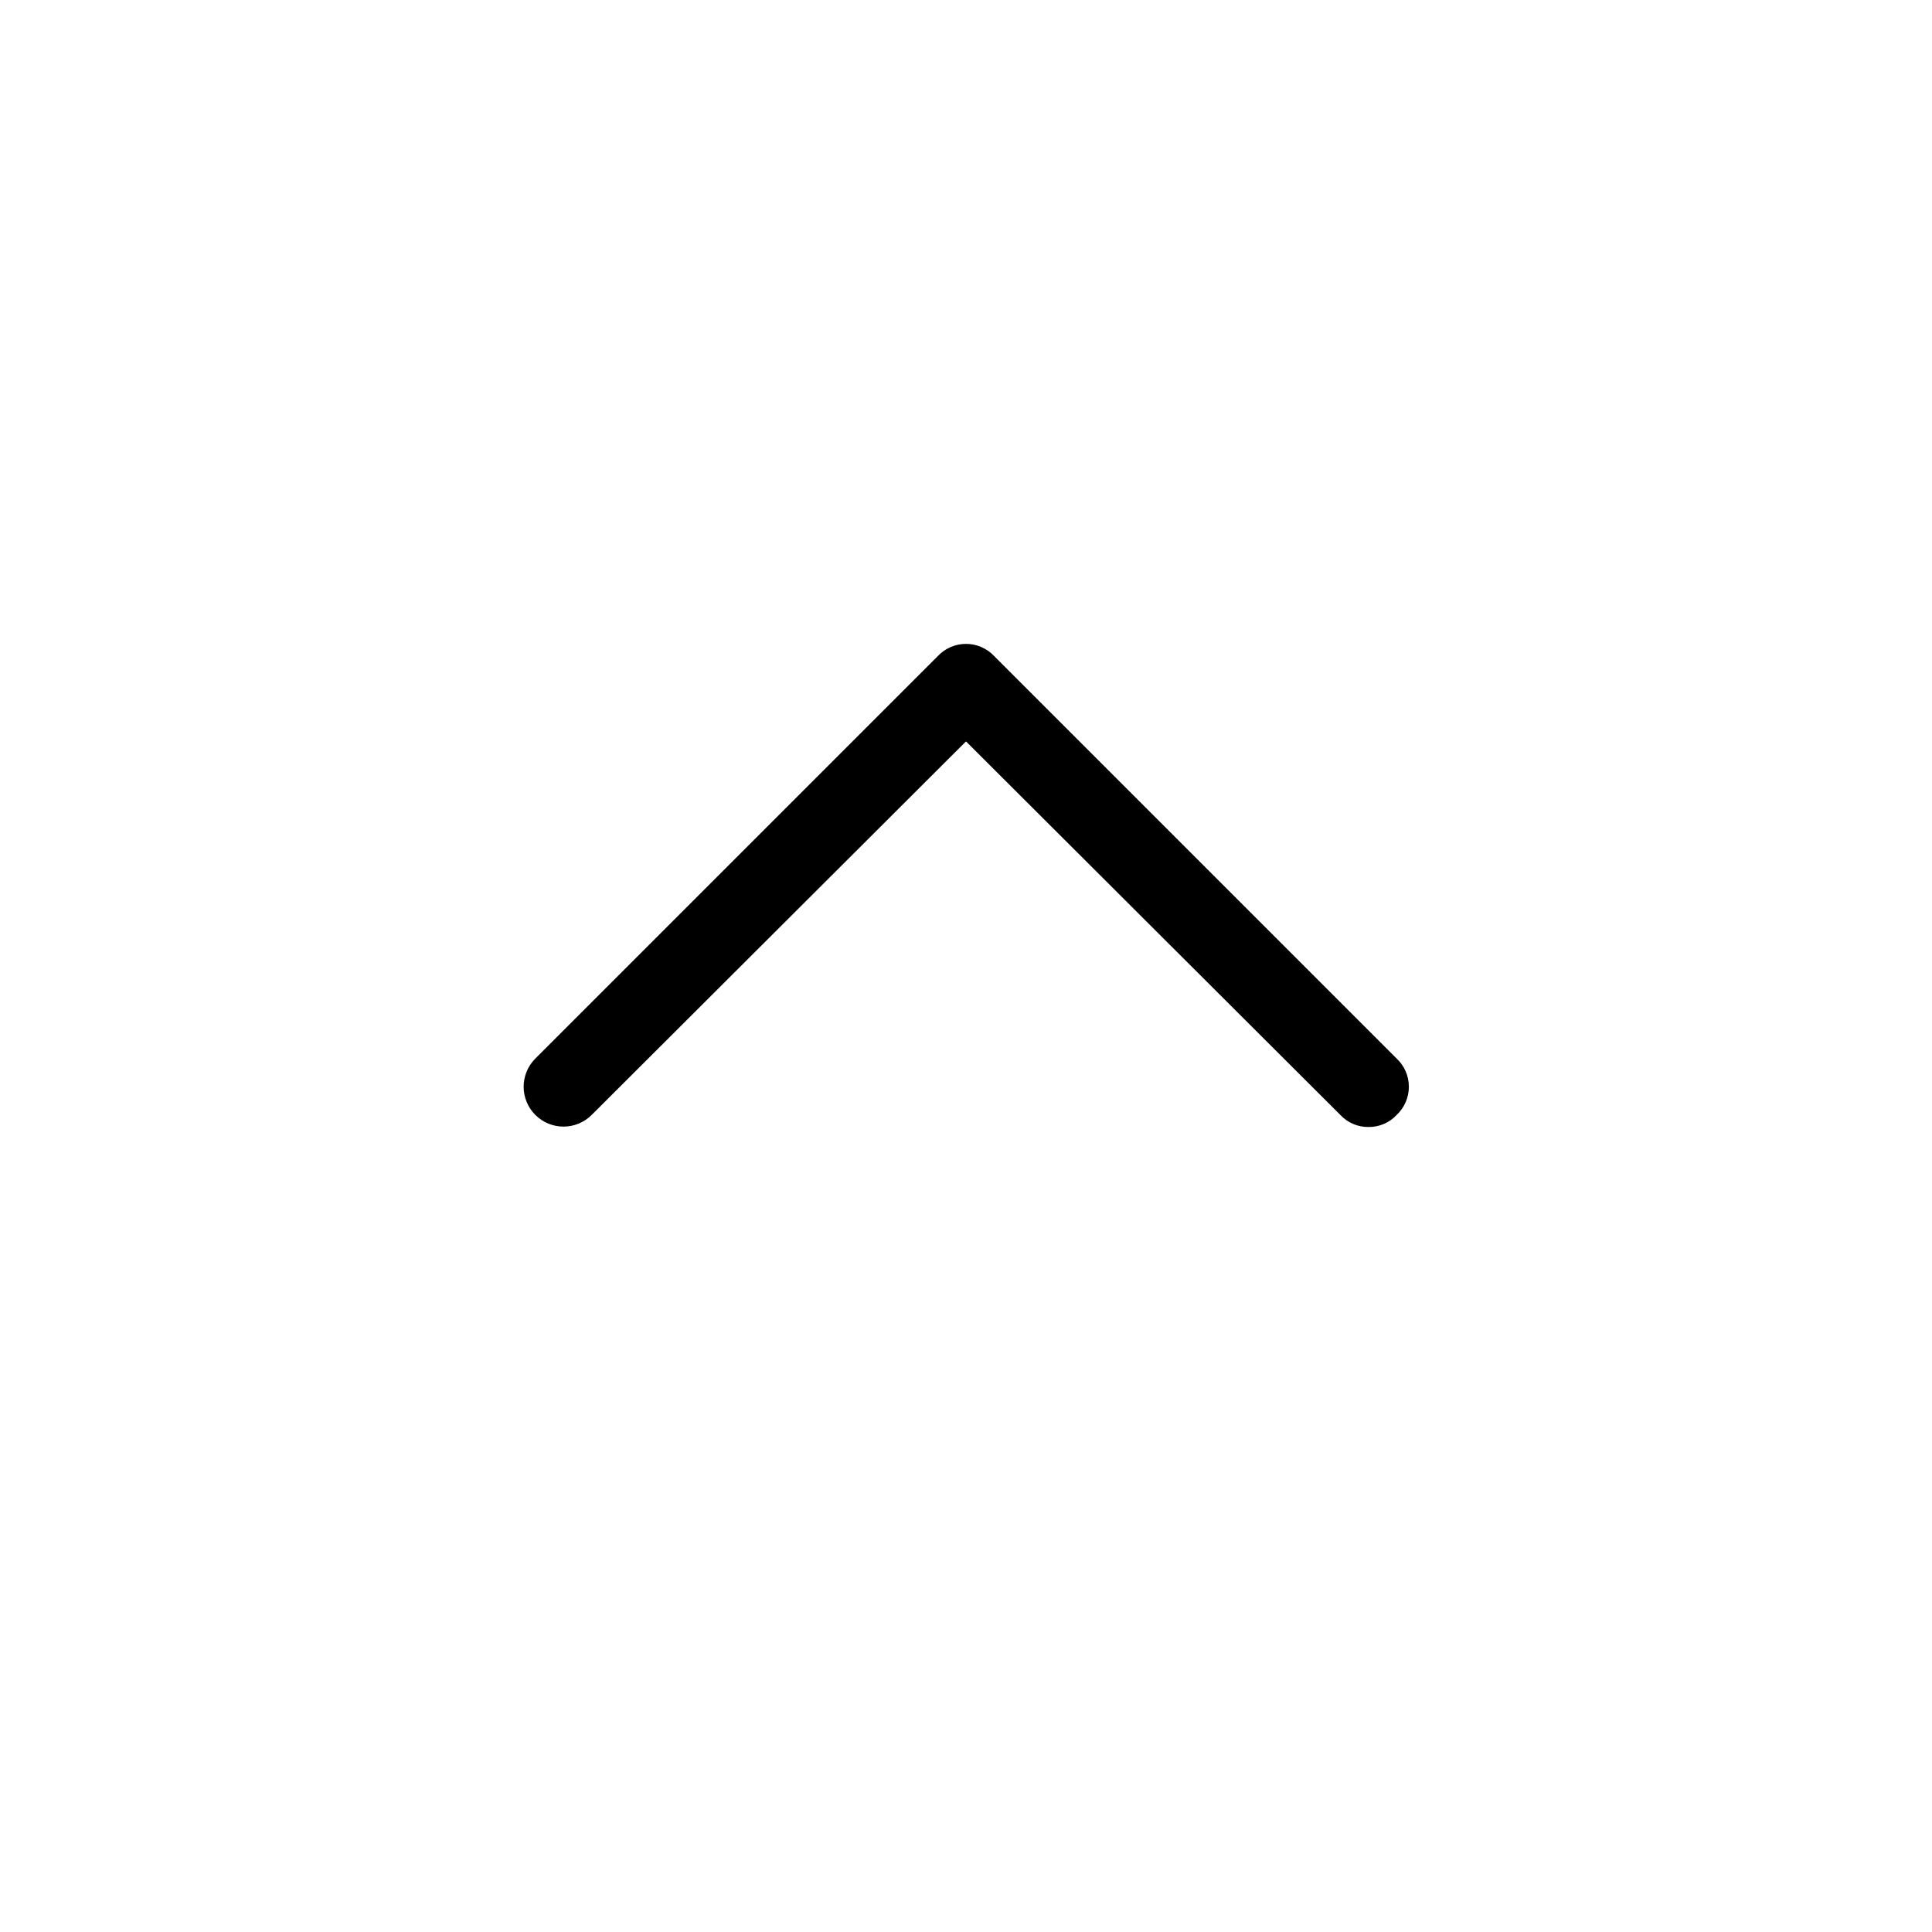
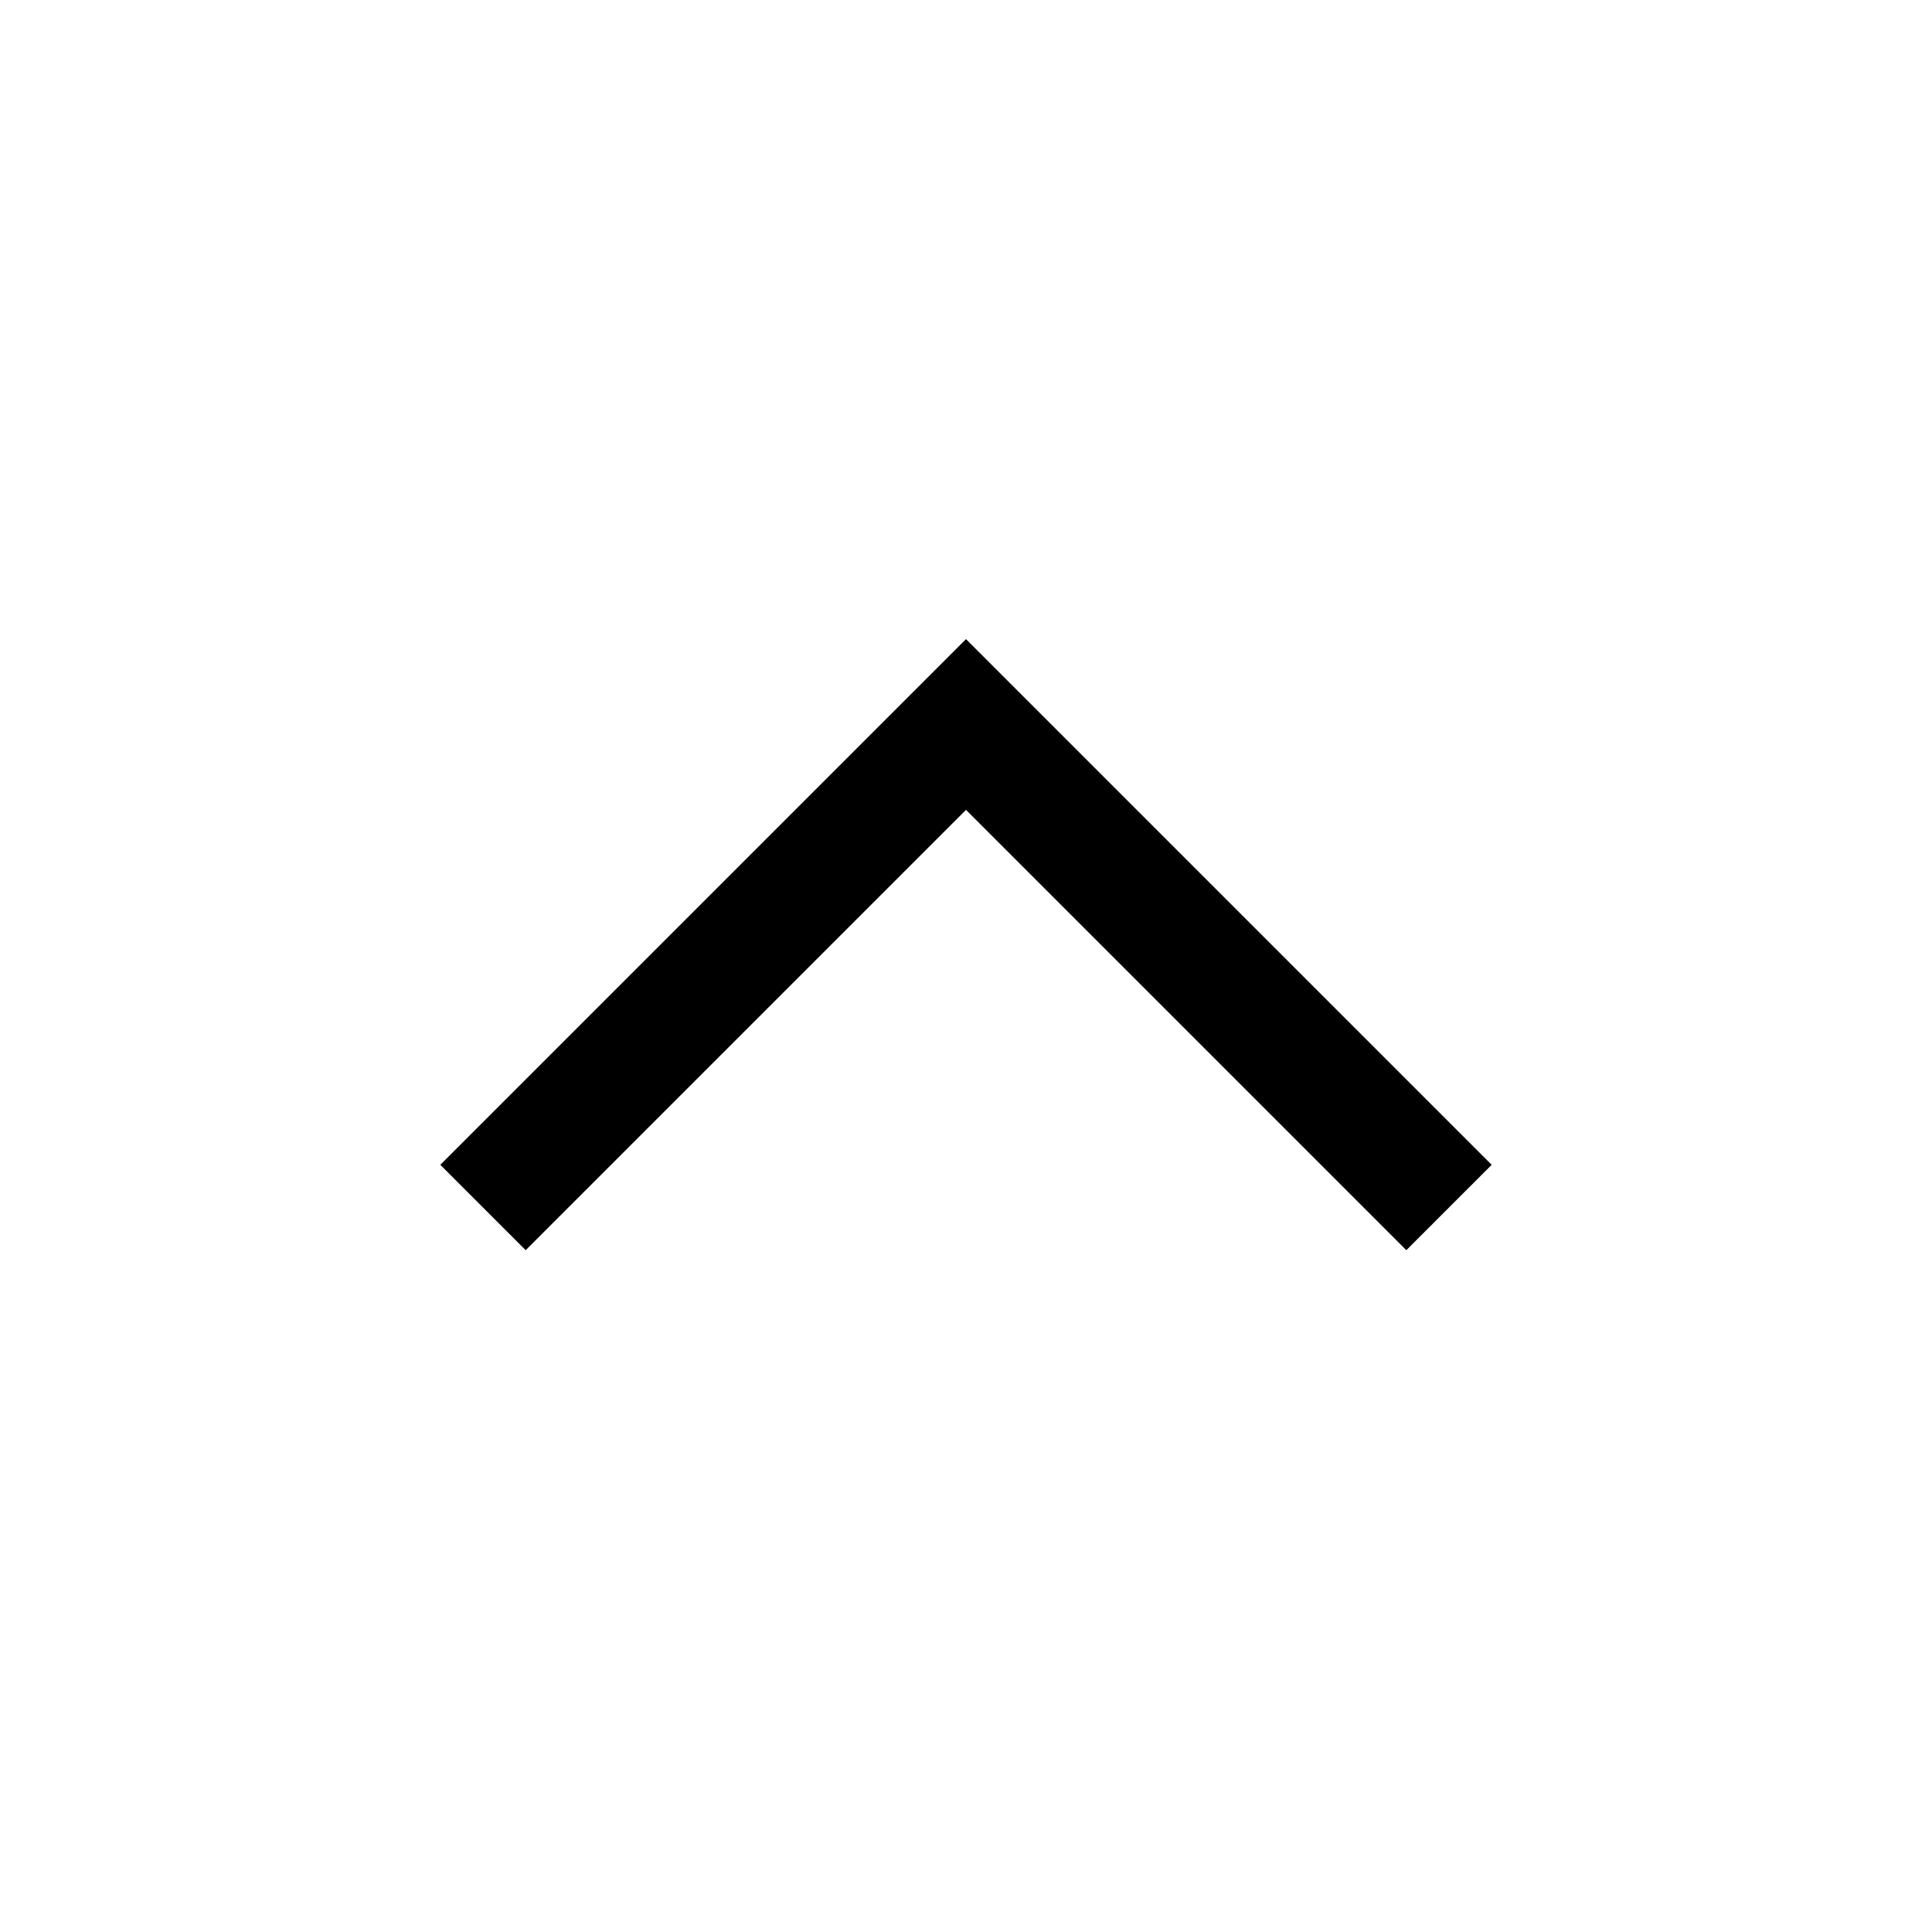
- <svg focusable="false" viewBox="0 0 24 24" aria-hidden="true" data-hb-id="pl-icon" class="n10dr70 n10dr71 cjp55y0">
-   <path d="M17 14a.47.47 0 01-.35-.15L12 9.21l-4.65 4.64a.49.49 0 01-.7-.7l5-5a.48.48 0 01.7 0l5 5a.48.48 0 010 .7.47.47 0 01-.35.15z" />
+ <svg xmlns="http://www.w3.org/2000/svg" width="24" height="24" viewBox="0 0 24 24" fill="none" class="injected-svg" data-src="https://cdn.hugeicons.com/icons/arrow-up-01-stroke-sharp.svg" role="img" color="#000000">
+   <path d="M18 15L12 9L6 15" stroke="#000000" stroke-width="1.5" stroke-miterlimit="16" />
</svg>
